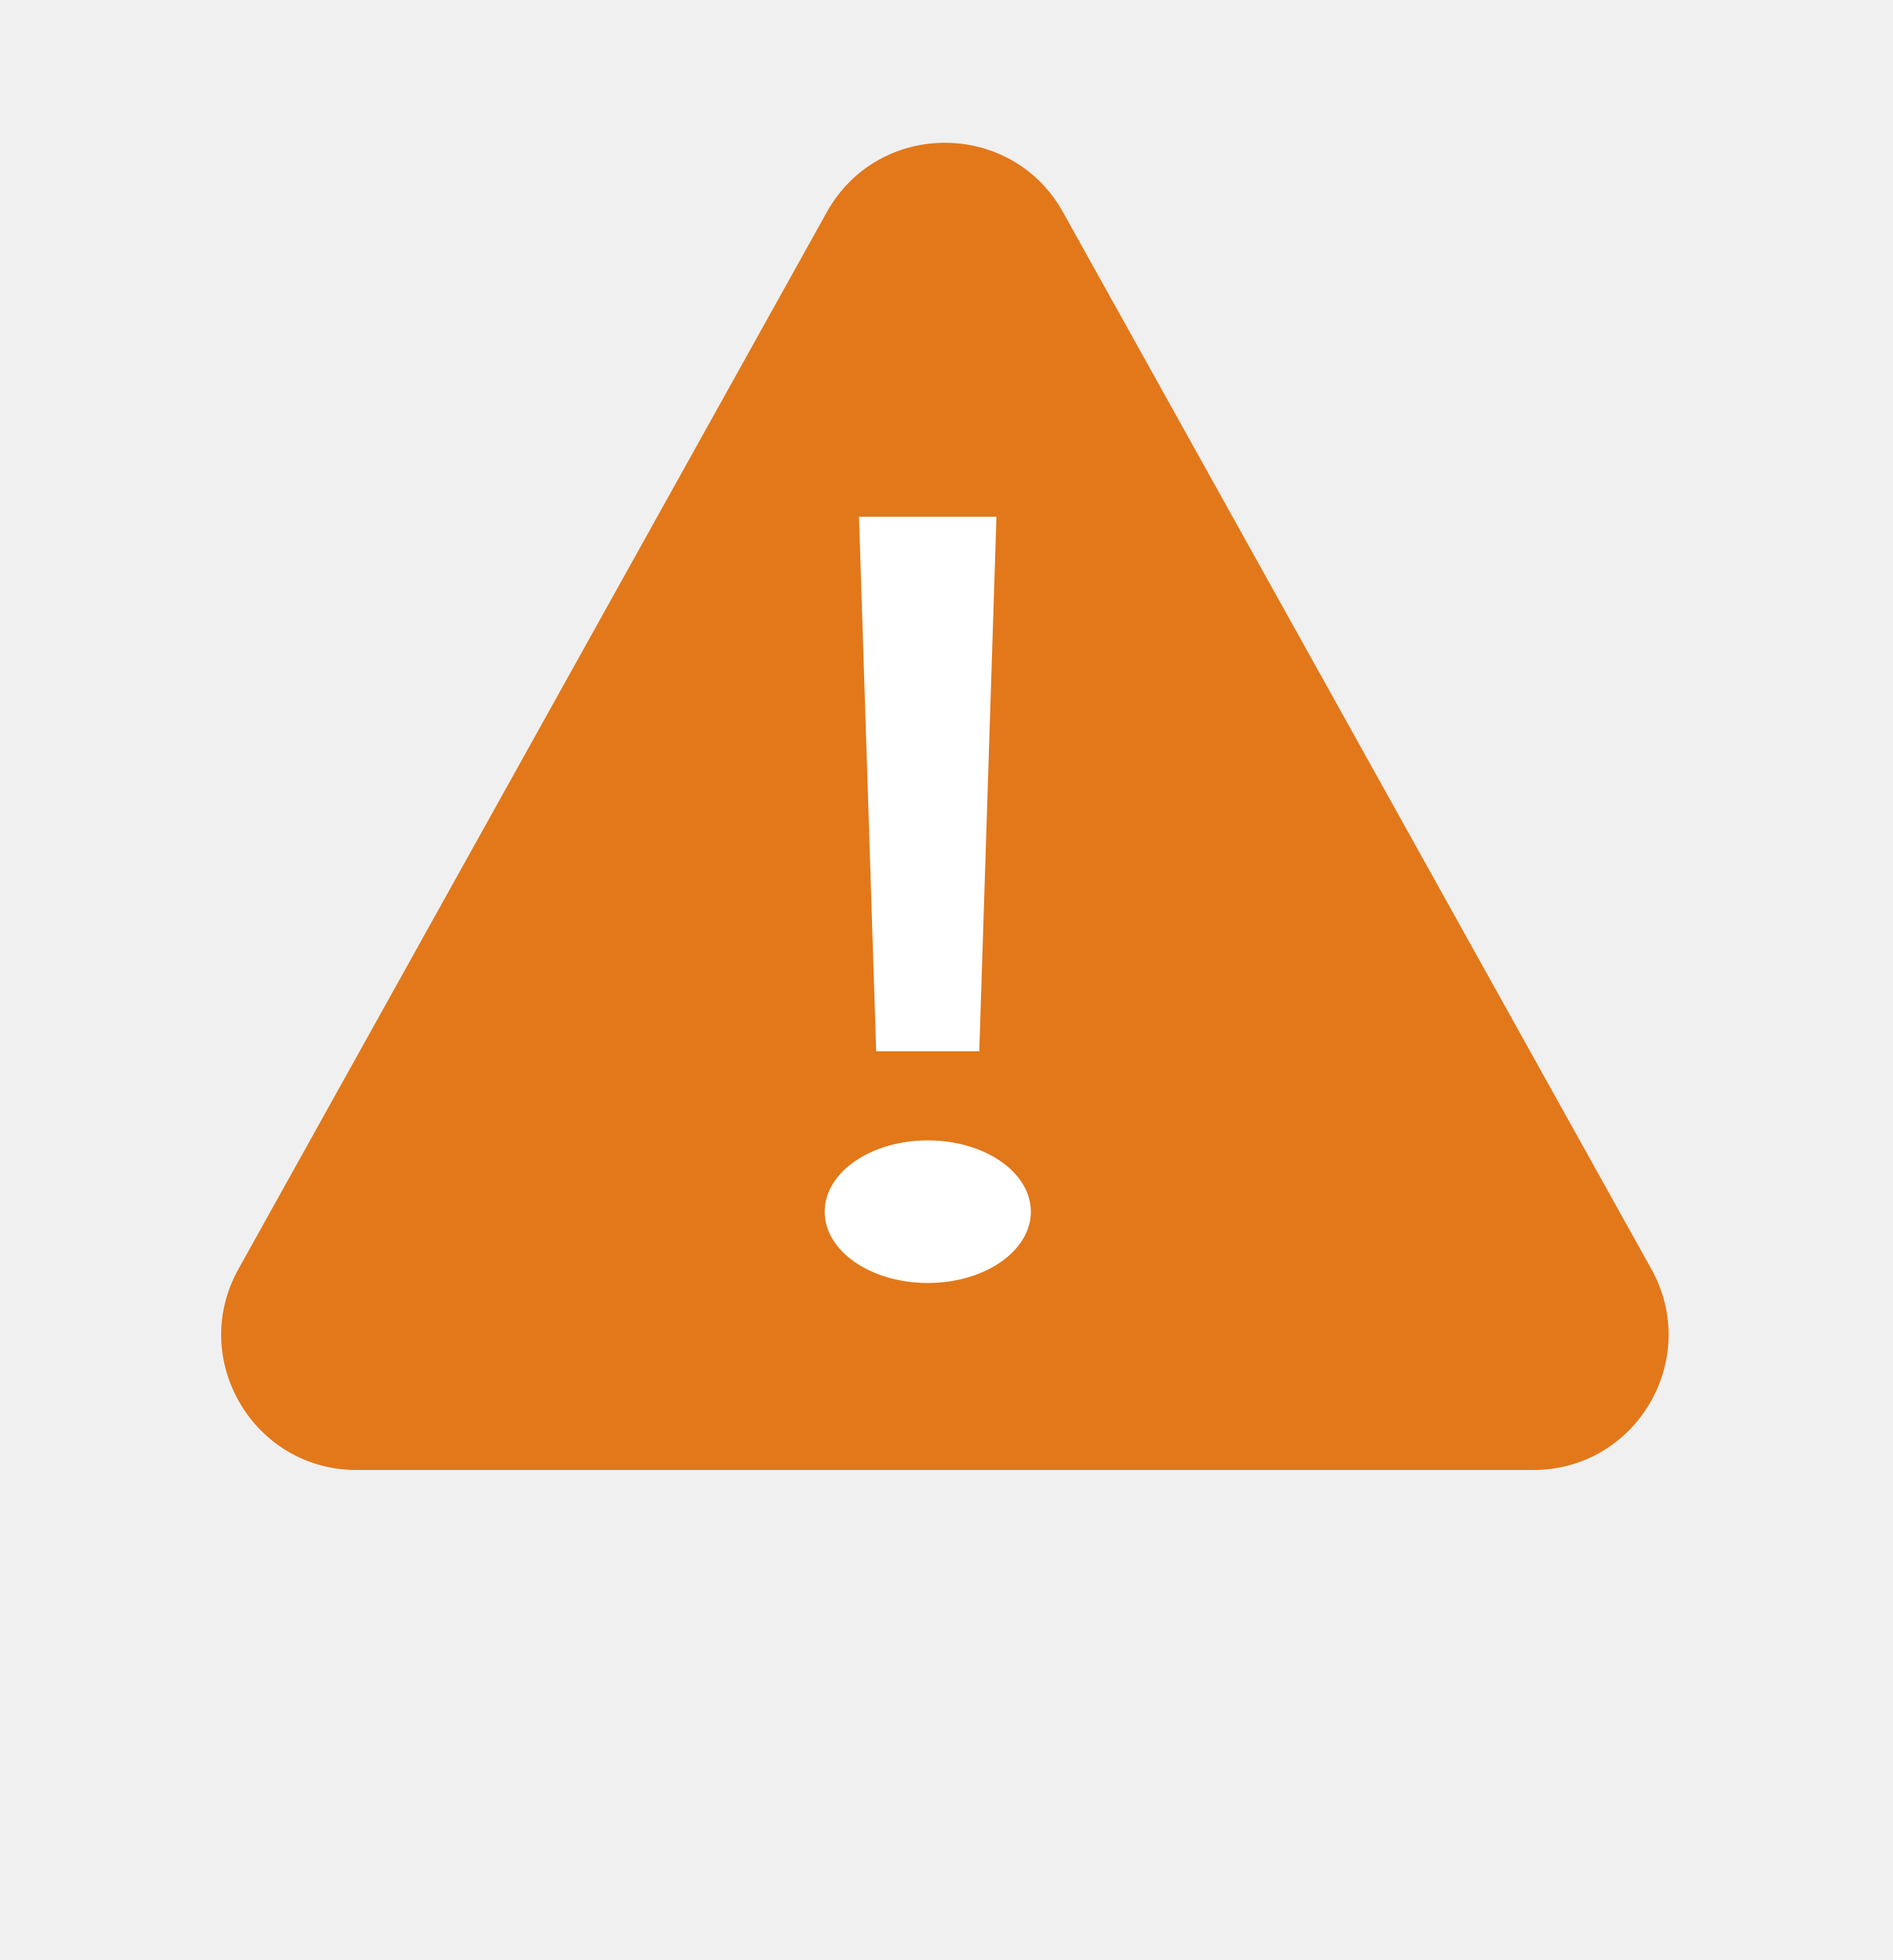
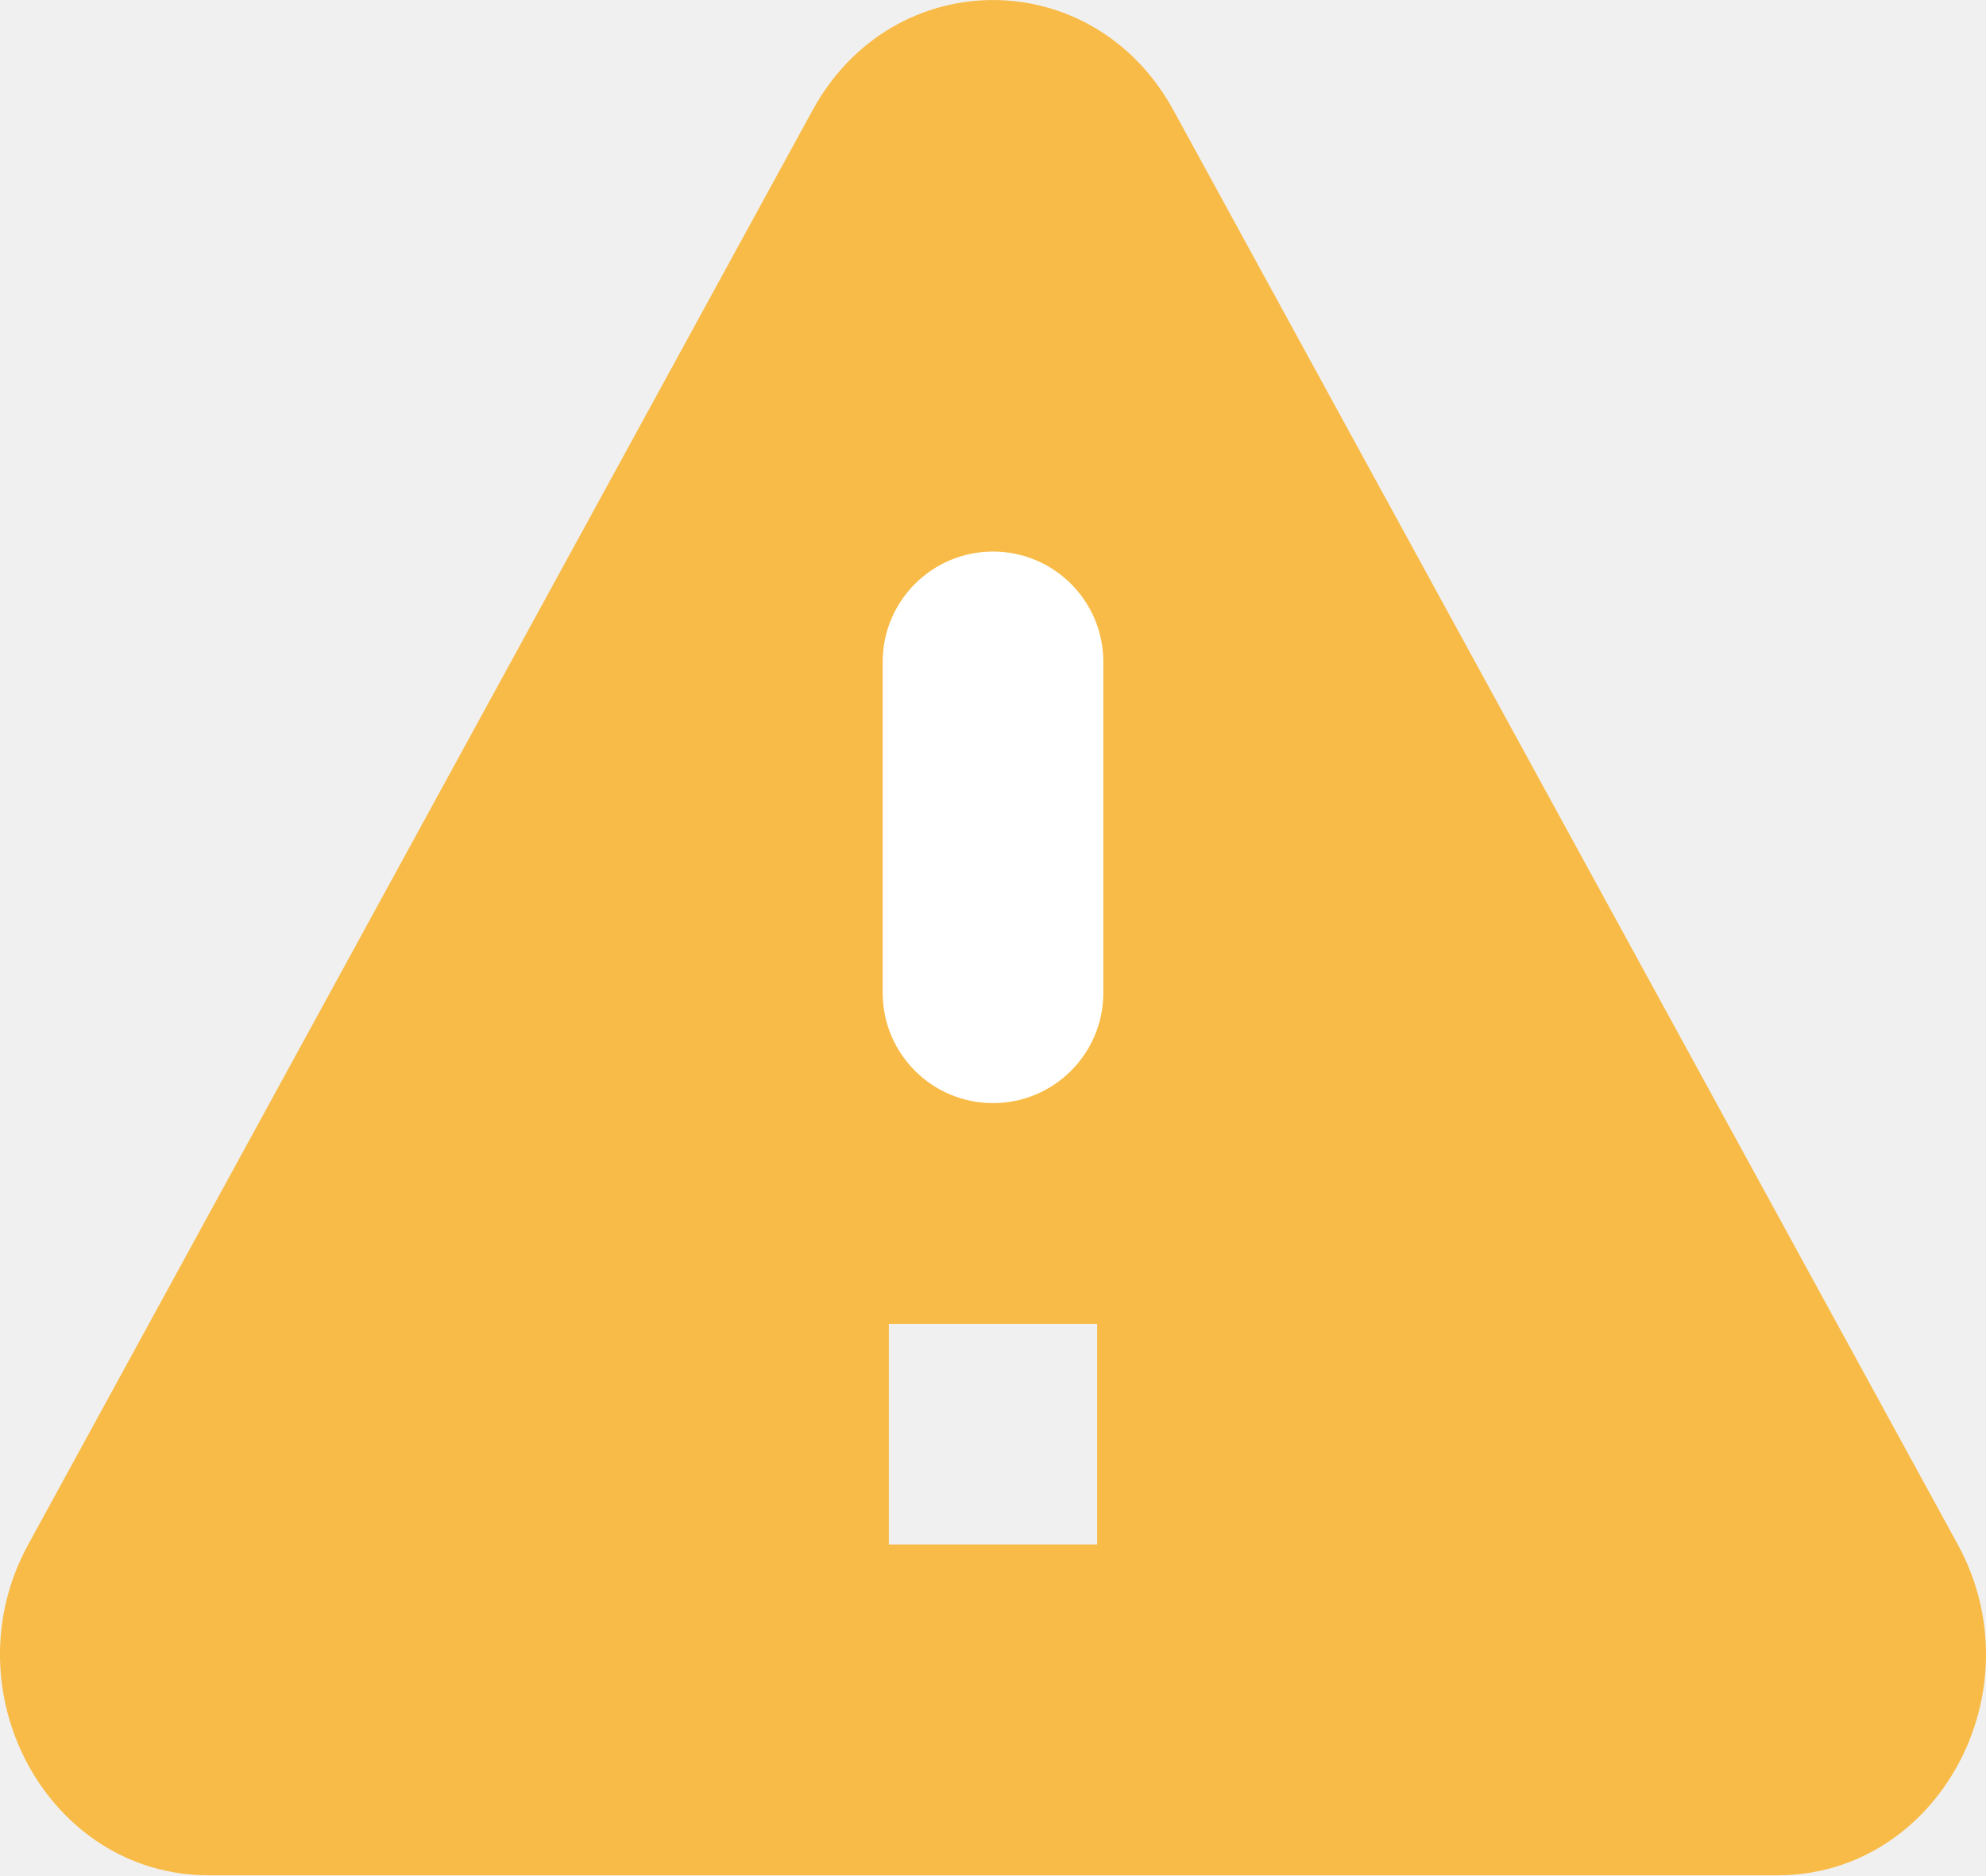
- <svg xmlns="http://www.w3.org/2000/svg" width="28" height="29" viewBox="0 0 28 29" fill="none">
-   <g id="Warning">
-     <path id="Polygon 4" d="M12.23 3.14C12.993 1.77 14.963 1.77 15.725 3.14L24.428 18.777C25.17 20.11 24.206 21.75 22.681 21.75H5.275C3.749 21.75 2.785 20.11 3.527 18.777L12.23 3.14Z" fill="#E2781A" />
-     <path id="Rectangle 373" d="M12.707 7.646H14.74L14.486 15.555H12.961L12.707 7.646Z" fill="white" />
-     <ellipse id="Ellipse 13" cx="13.724" cy="17.928" rx="1.525" ry="1.055" fill="white" />
-   </g>
+ <svg xmlns="http://www.w3.org/2000/svg" width="18" height="17" viewBox="0 0 18 17" fill="none">
+   <path d="M0.256 14.001C-0.471 15.331 0.436 17 1.89 17H16.11C17.564 17 18.471 15.331 17.744 14.001L10.634 0.997C9.906 -0.332 8.094 -0.332 7.366 0.997L0.256 14.001ZM8.056 12.002H9.944V14.001H8.056V12.002Z" fill="#F8BB47" />
+   <rect x="8" y="5" width="2" height="5" rx="1" fill="white" />
</svg>
